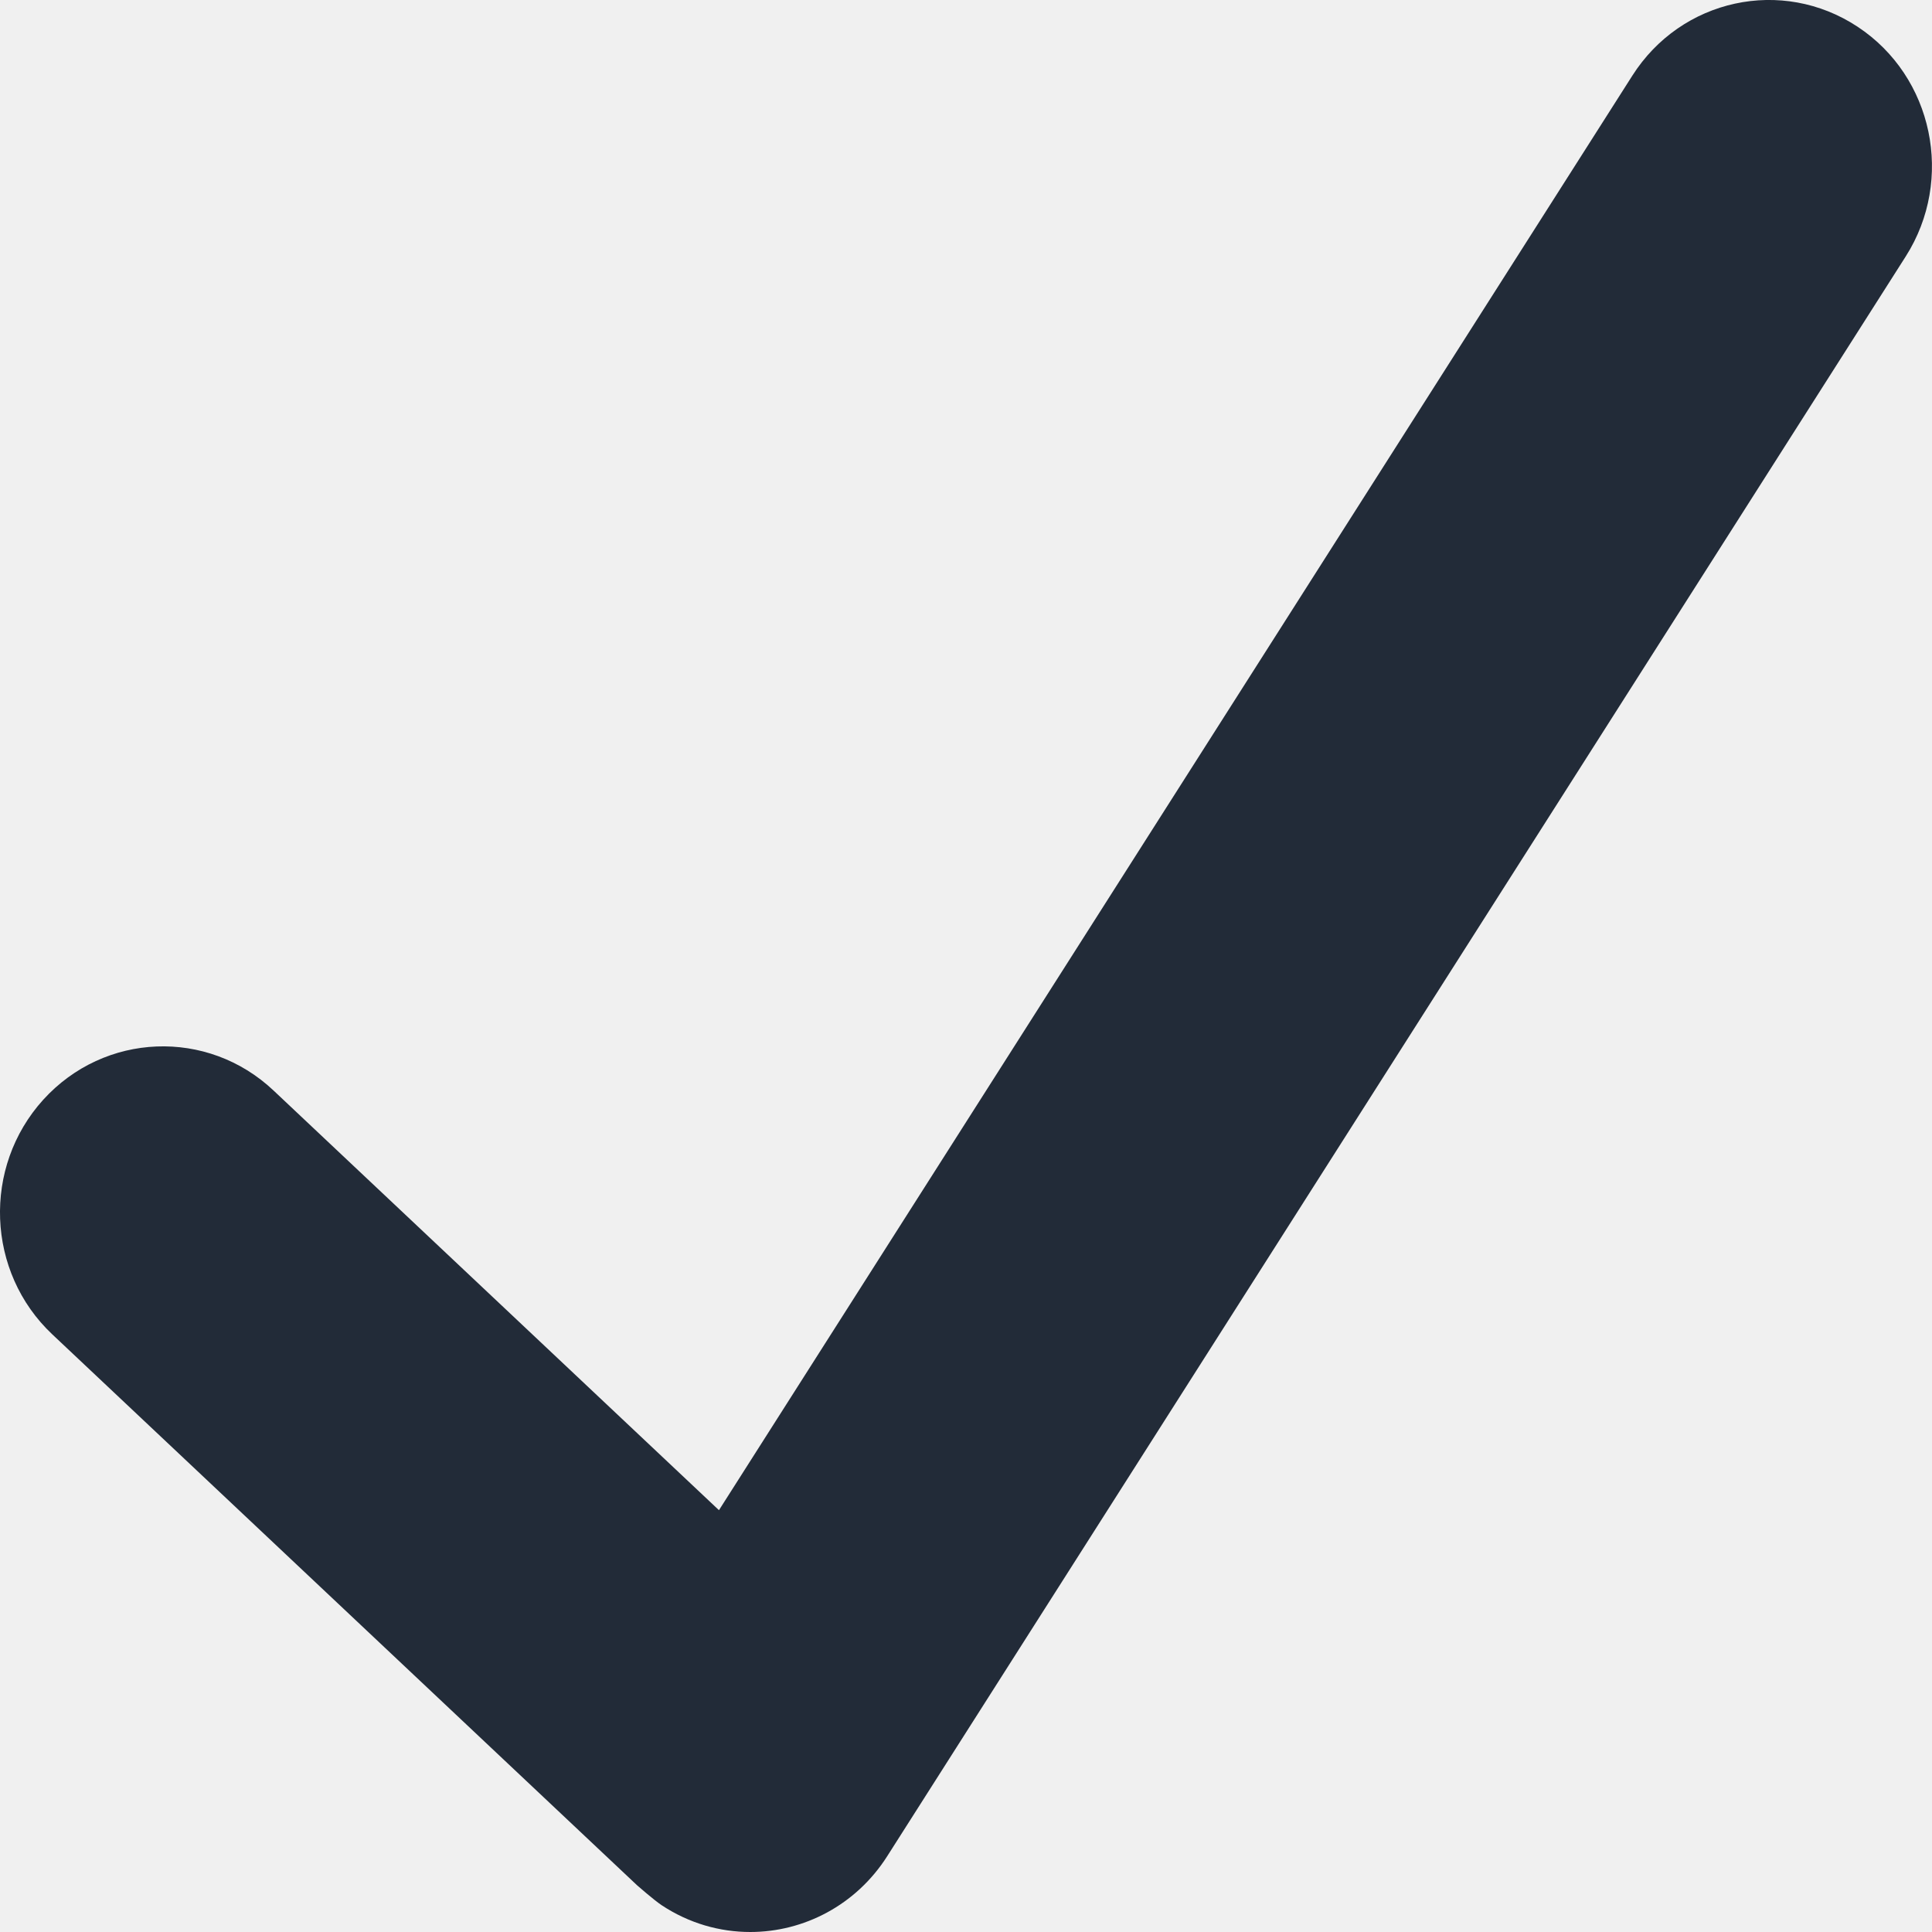
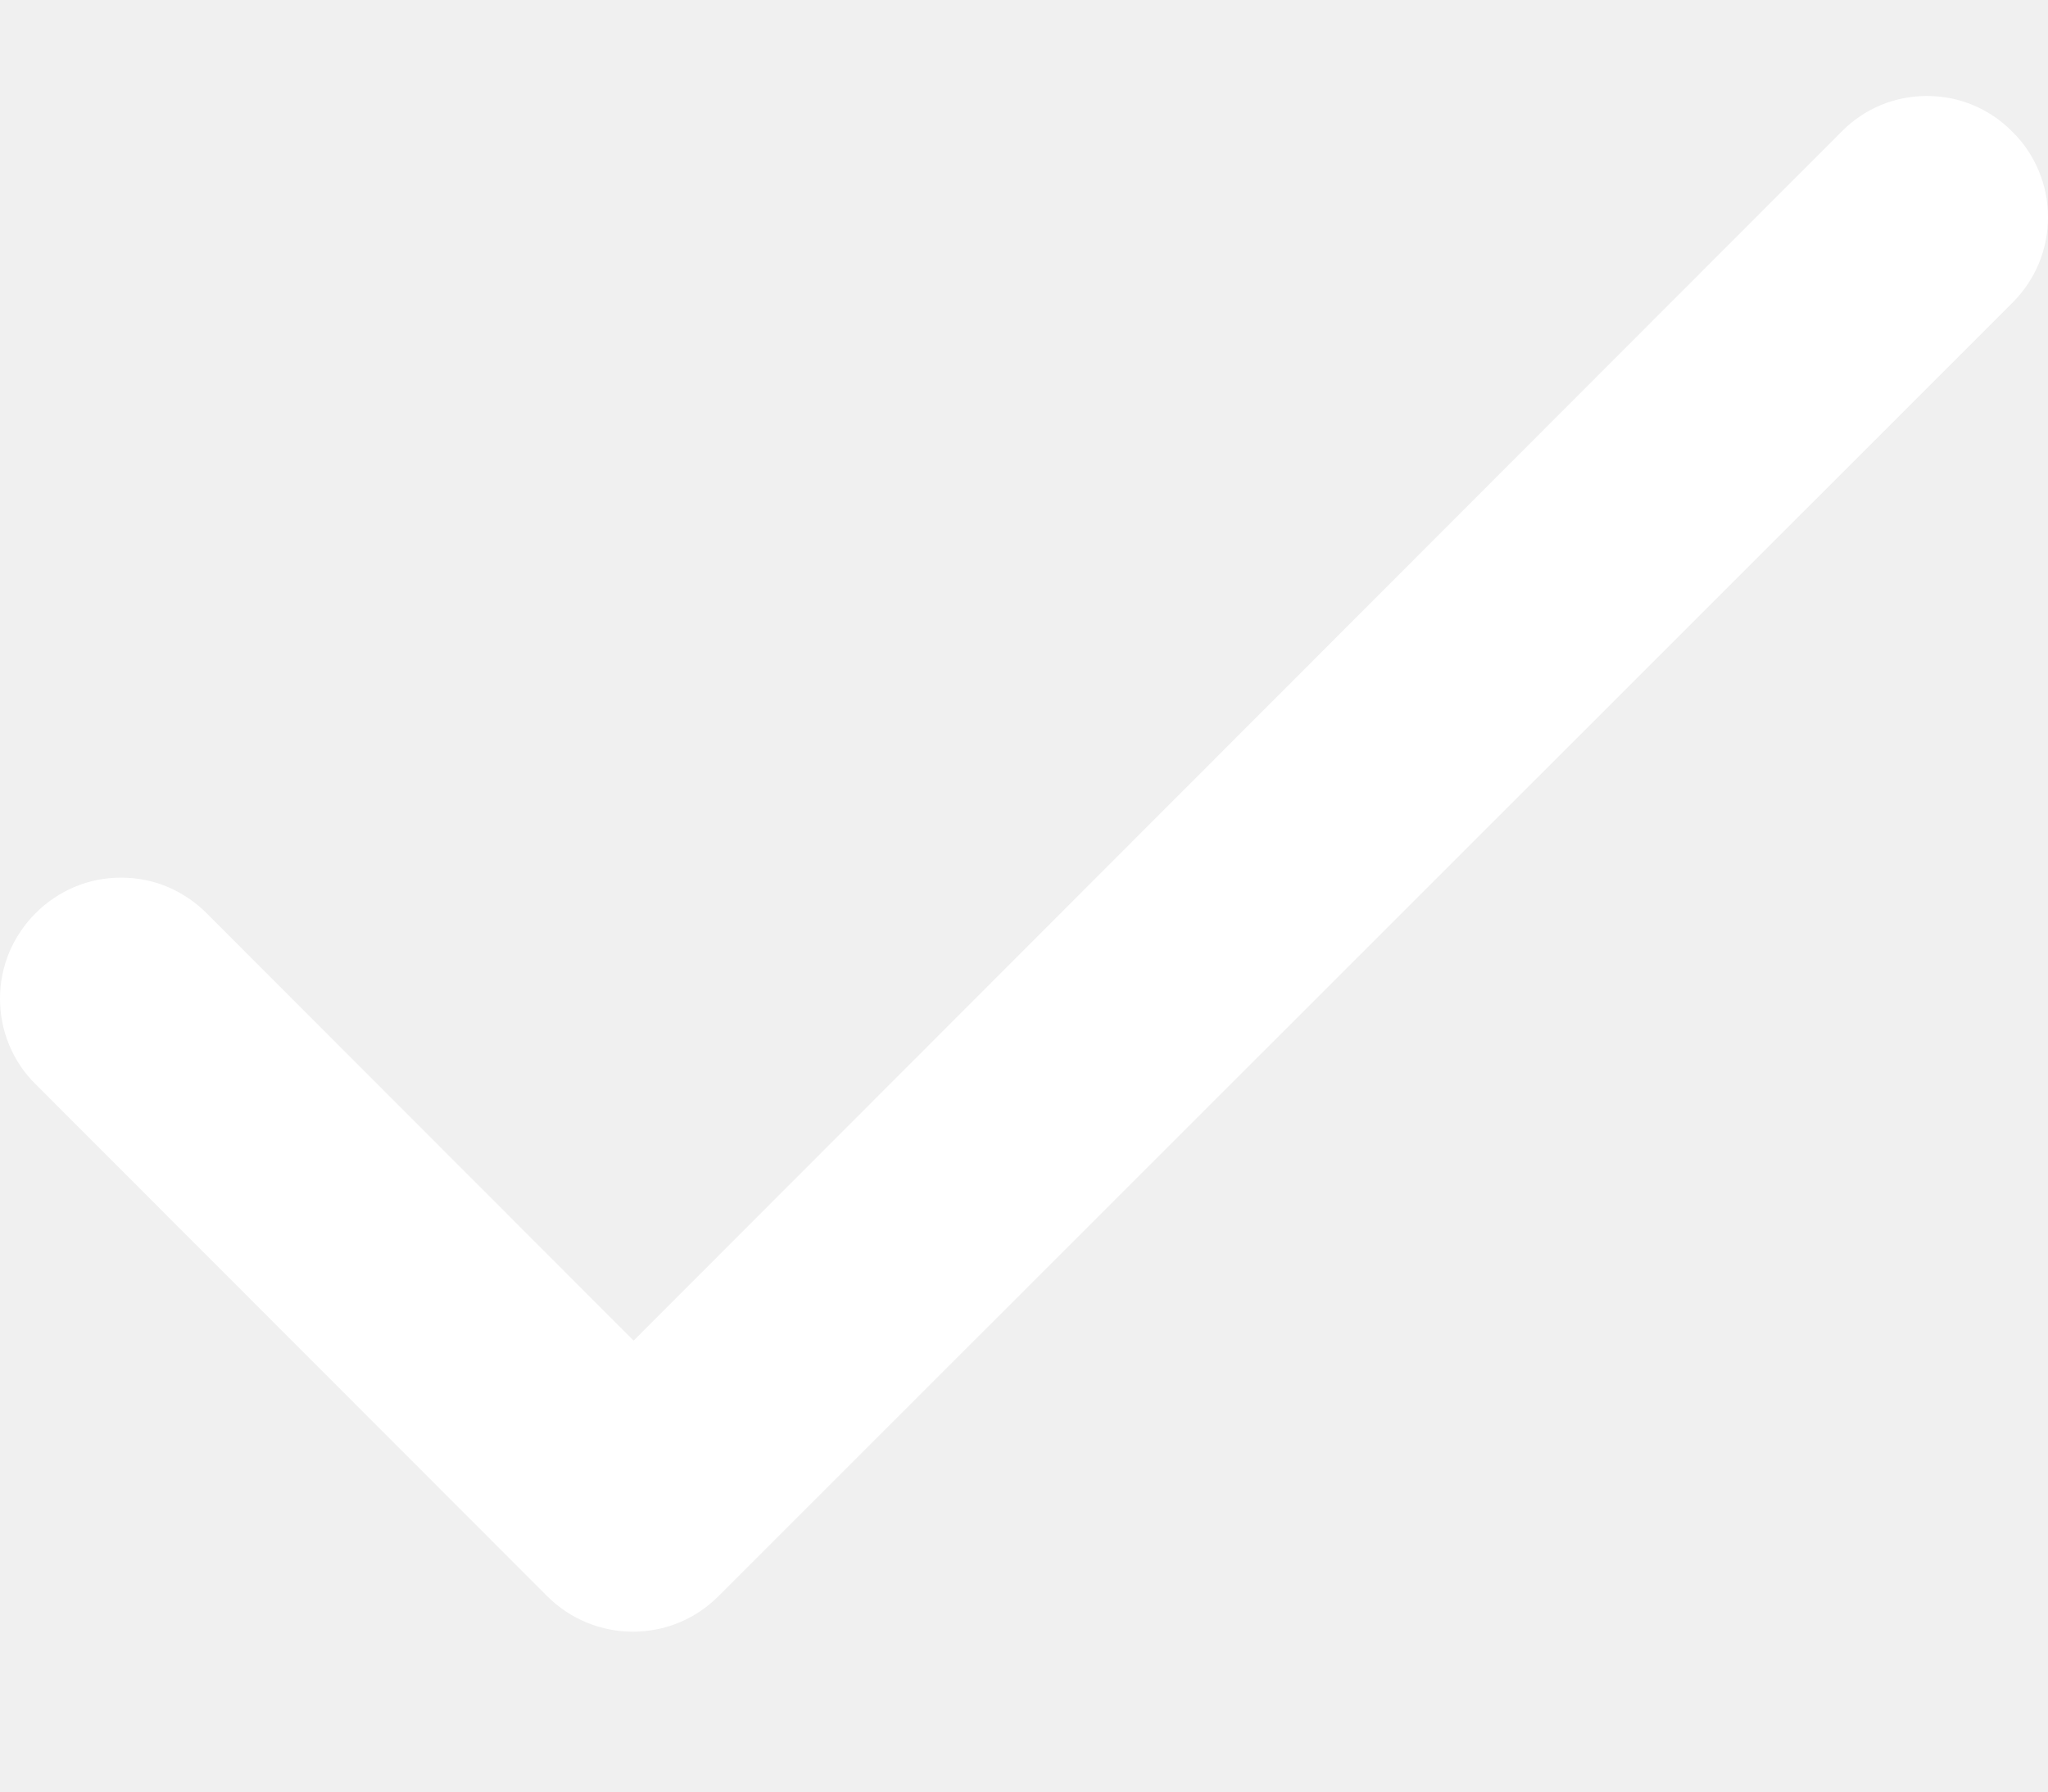
- <svg xmlns="http://www.w3.org/2000/svg" width="15" height="15" viewBox="0 0 15 15" fill="#222B38">
-   <path d="M14.423 0.208C13.836 -0.18 13.053 -0.01 12.673 0.588L5.582 11.725L2.124 8.467C1.611 7.983 0.811 8.015 0.336 8.538C-0.138 9.061 -0.107 9.877 0.406 10.36L4.947 14.638C4.947 14.638 5.077 14.752 5.137 14.792C5.35 14.933 5.589 15 5.825 15C6.239 15 6.645 14.793 6.888 14.412L14.796 1.991C15.176 1.394 15.009 0.595 14.423 0.208Z" fill="current" />
+ <svg xmlns="http://www.w3.org/2000/svg" width="8" height="7" viewBox="0 0 8 7" fill="none">
+   <path d="M2.475 5.238L0.807 3.568C0.763 3.524 0.711 3.489 0.654 3.465C0.597 3.441 0.535 3.429 0.473 3.429C0.411 3.429 0.349 3.441 0.292 3.465C0.235 3.489 0.183 3.524 0.139 3.568C0.095 3.612 0.06 3.664 0.036 3.721C0.012 3.779 0 3.84 0 3.902C0 3.964 0.012 4.026 0.036 4.083C0.06 4.141 0.095 4.193 0.139 4.236L2.136 6.235C2.322 6.422 2.623 6.422 2.808 6.235L7.861 1.183C7.905 1.139 7.94 1.087 7.964 1.03C7.988 0.972 8 0.911 8 0.849C8 0.786 7.988 0.725 7.964 0.668C7.94 0.61 7.905 0.558 7.861 0.515C7.817 0.47 7.765 0.435 7.708 0.411C7.651 0.387 7.589 0.375 7.527 0.375C7.465 0.375 7.403 0.387 7.346 0.411C7.289 0.435 7.237 0.47 7.193 0.515L2.475 5.238Z" fill="white" />
</svg>
